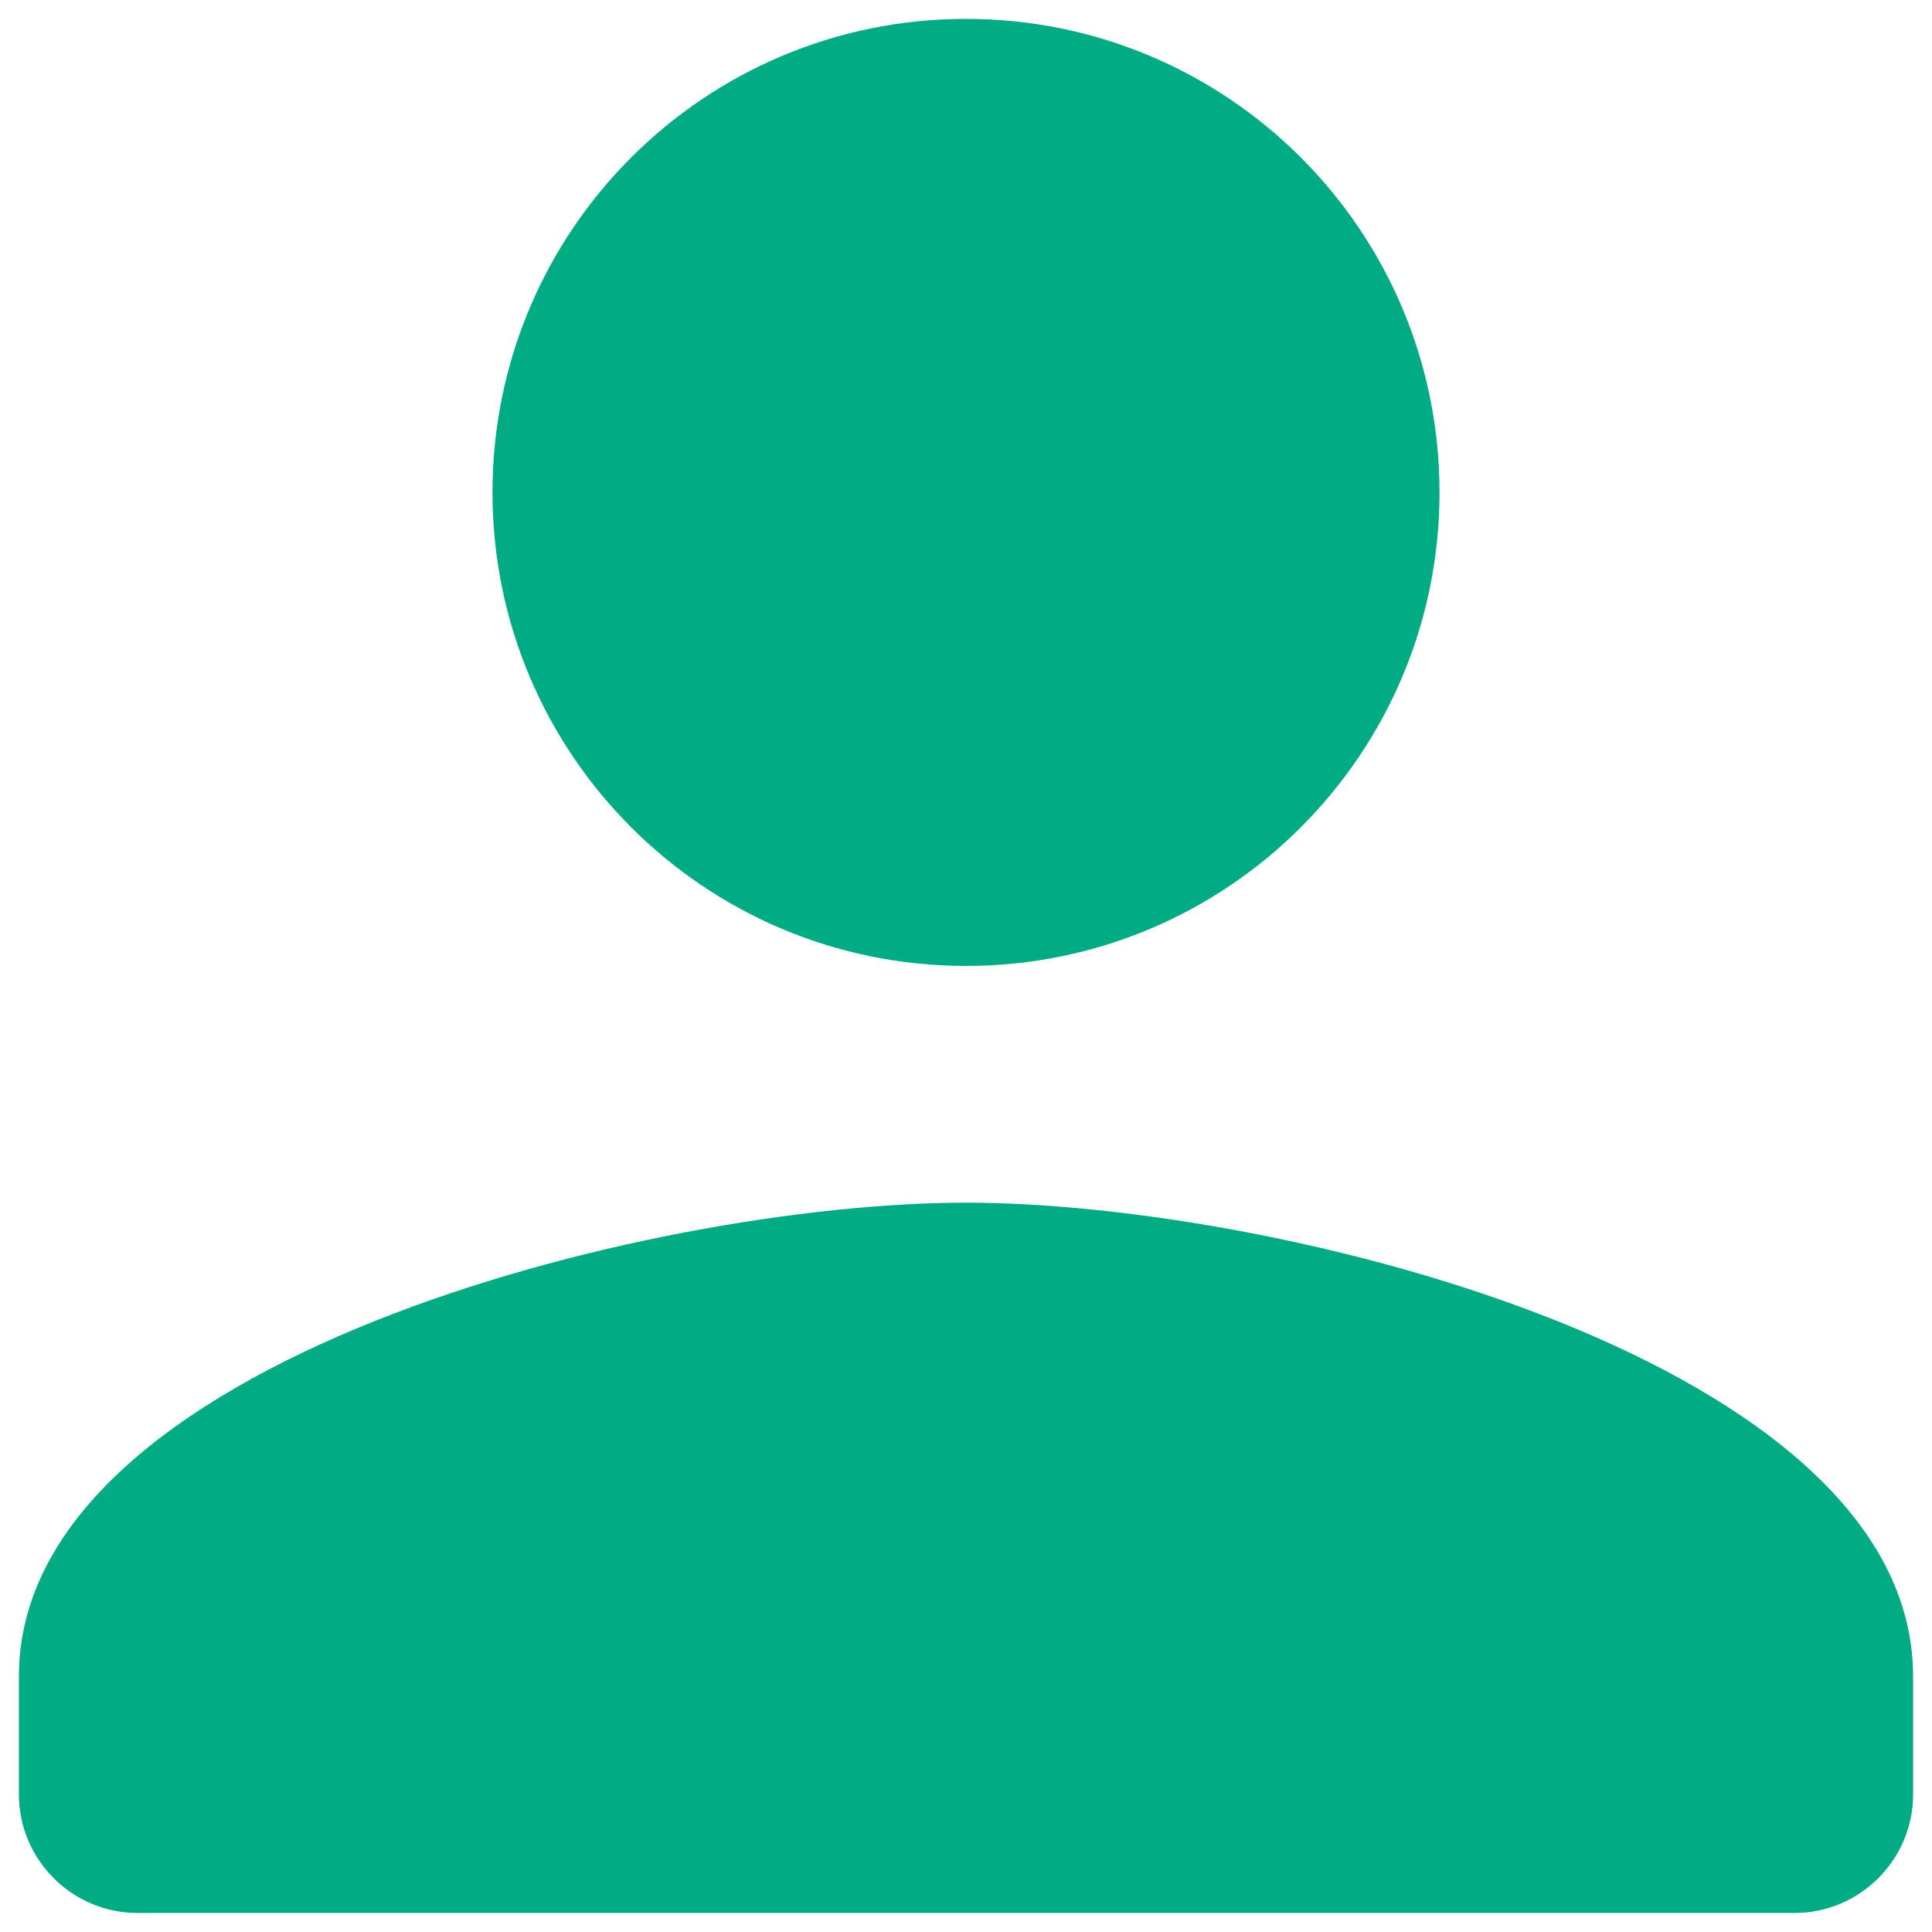
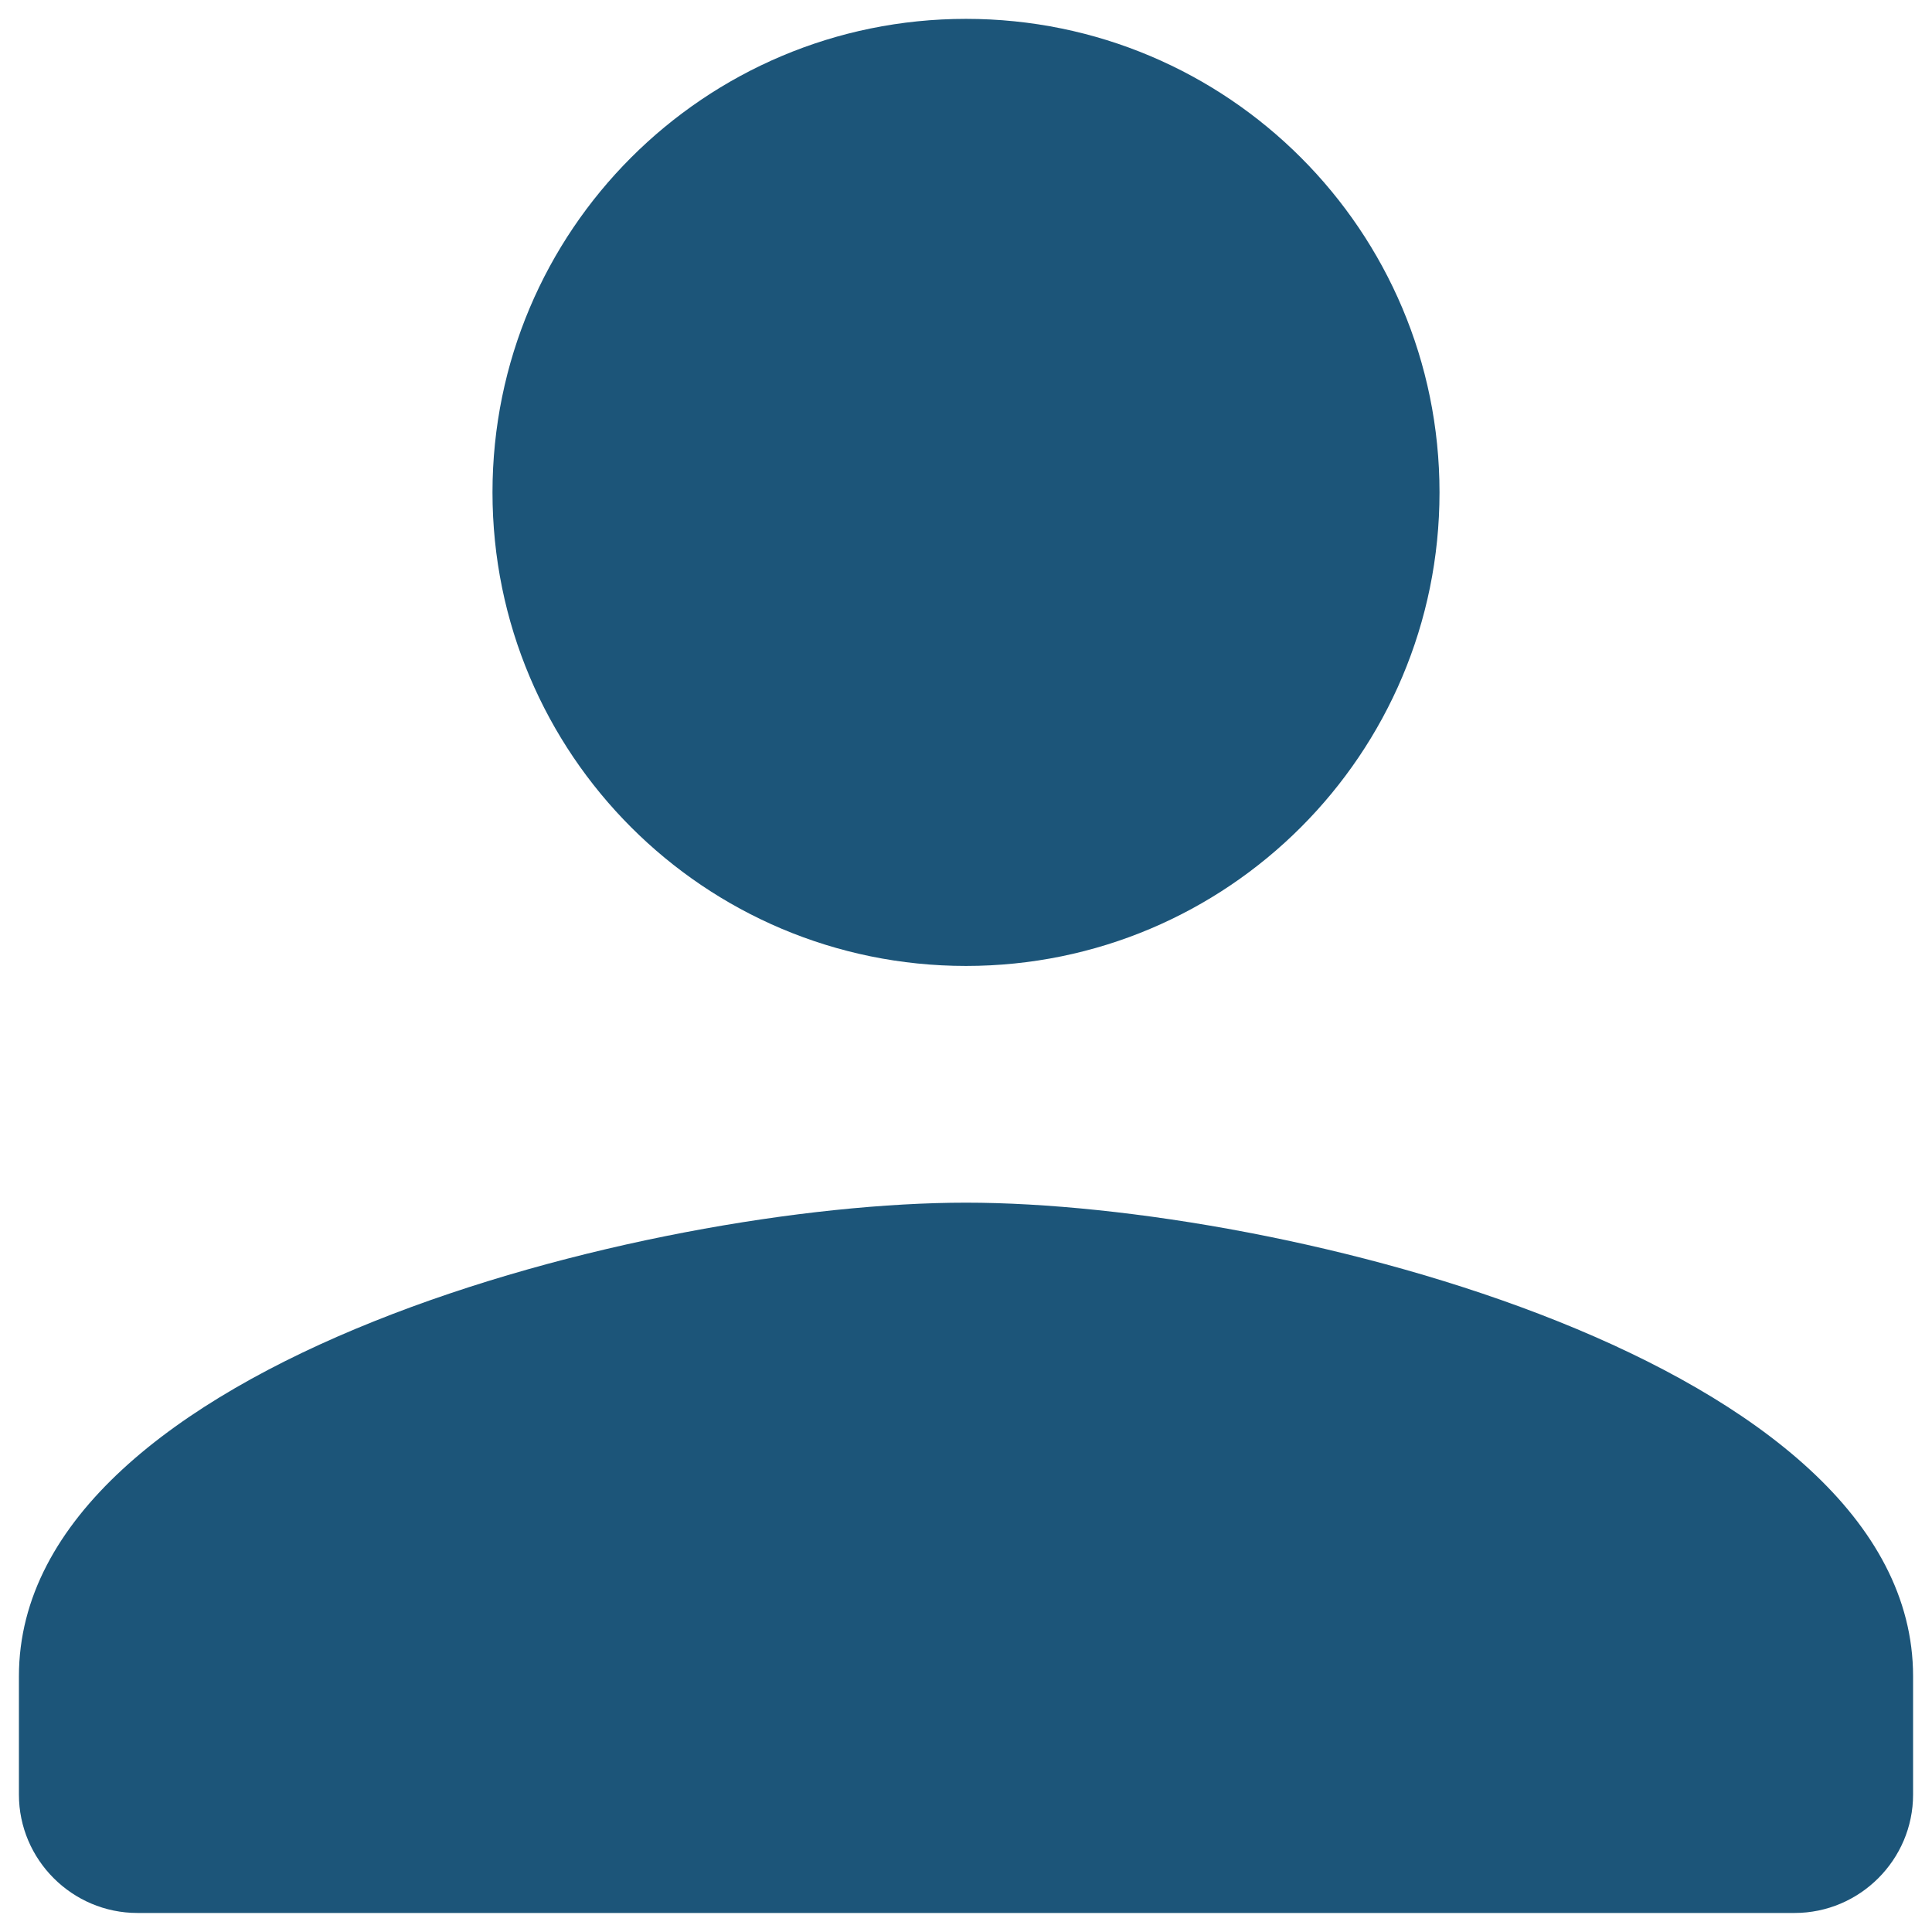
- <svg xmlns="http://www.w3.org/2000/svg" width="34" height="34" viewBox="0 0 34 34" fill="none">
-   <path d="M17 16.999C21.604 16.999 25.333 13.27 25.333 8.665C25.333 4.061 21.604 0.332 17 0.332C12.396 0.332 8.667 4.061 8.667 8.665C8.667 13.27 12.396 16.999 17 16.999ZM17 21.165C11.437 21.165 0.333 23.957 0.333 29.499V31.582C0.333 32.728 1.271 33.665 2.417 33.665H31.583C32.729 33.665 33.667 32.728 33.667 31.582V29.499C33.667 23.957 22.562 21.165 17 21.165Z" fill="#01AB84" />
+ <svg xmlns="http://www.w3.org/2000/svg" width="34" height="34" viewBox="0 0 34 34" fill="none" color="#1C5579">
+   <path d="M17 16.999C21.604 16.999 25.333 13.27 25.333 8.665C25.333 4.061 21.604 0.332 17 0.332C12.396 0.332 8.667 4.061 8.667 8.665C8.667 13.27 12.396 16.999 17 16.999ZM17 21.165C11.437 21.165 0.333 23.957 0.333 29.499V31.582C0.333 32.728 1.271 33.665 2.417 33.665H31.583C32.729 33.665 33.667 32.728 33.667 31.582V29.499C33.667 23.957 22.562 21.165 17 21.165Z" fill="currentColor" />
</svg>
